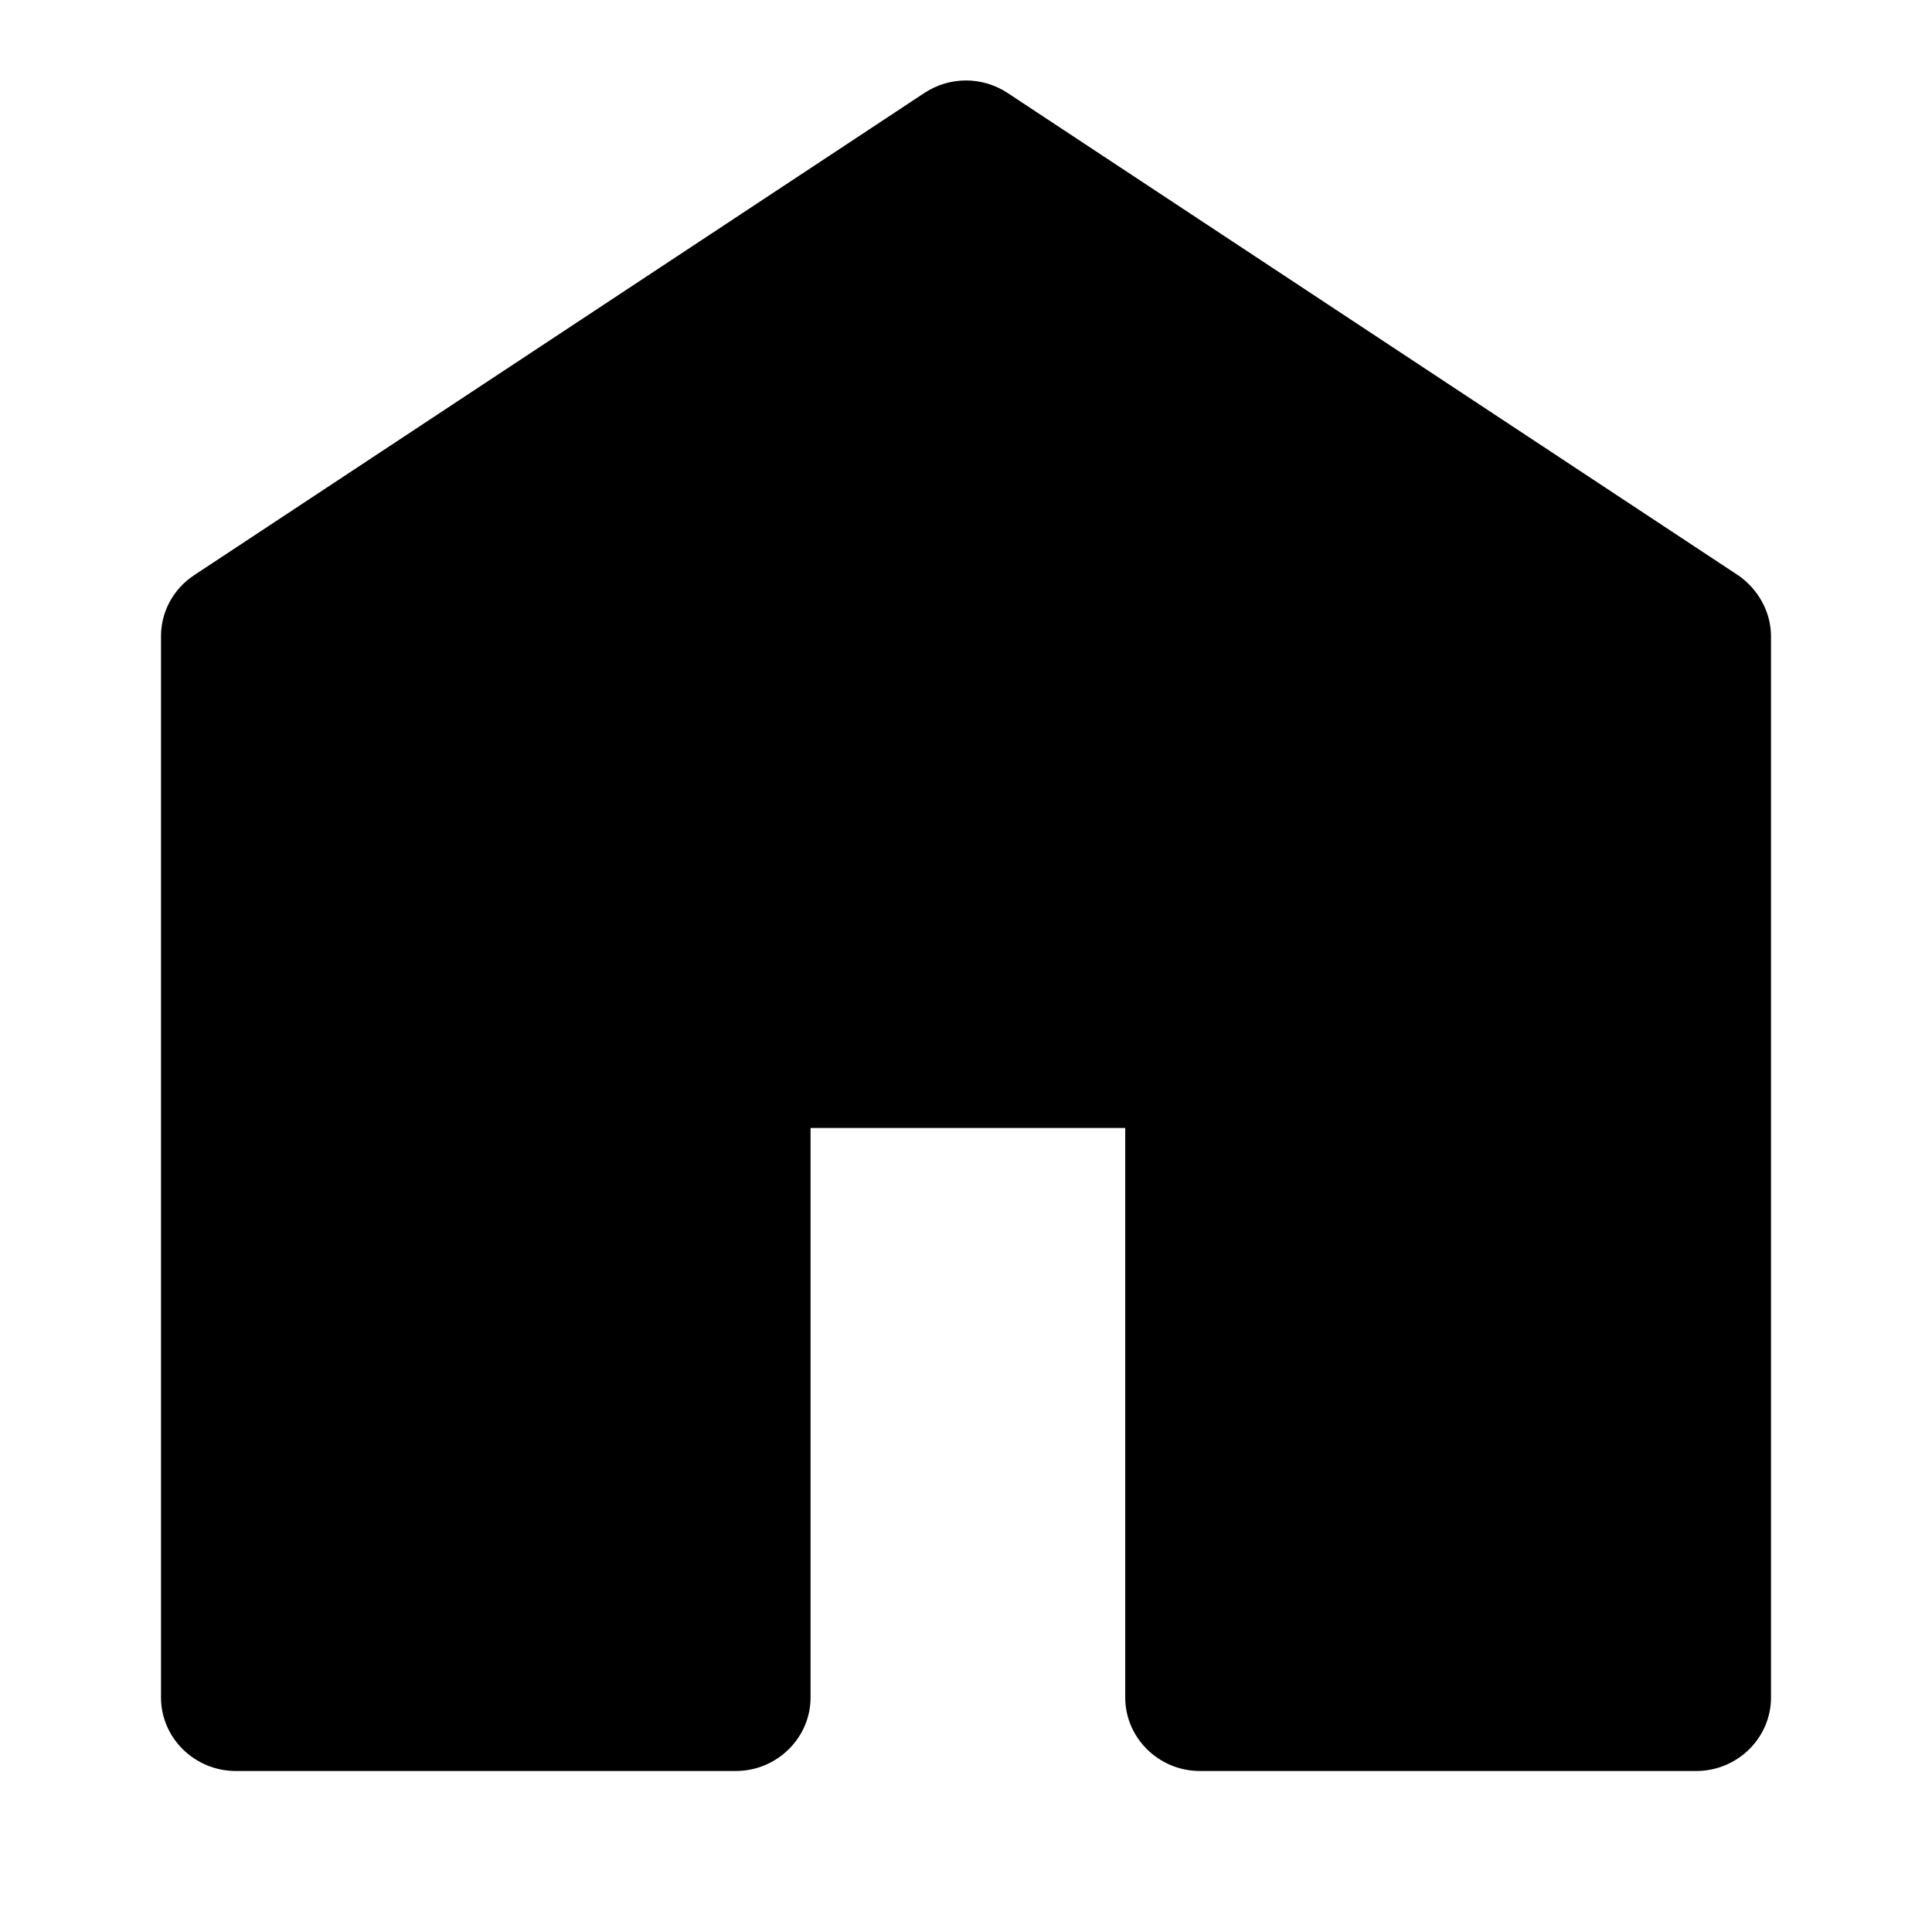
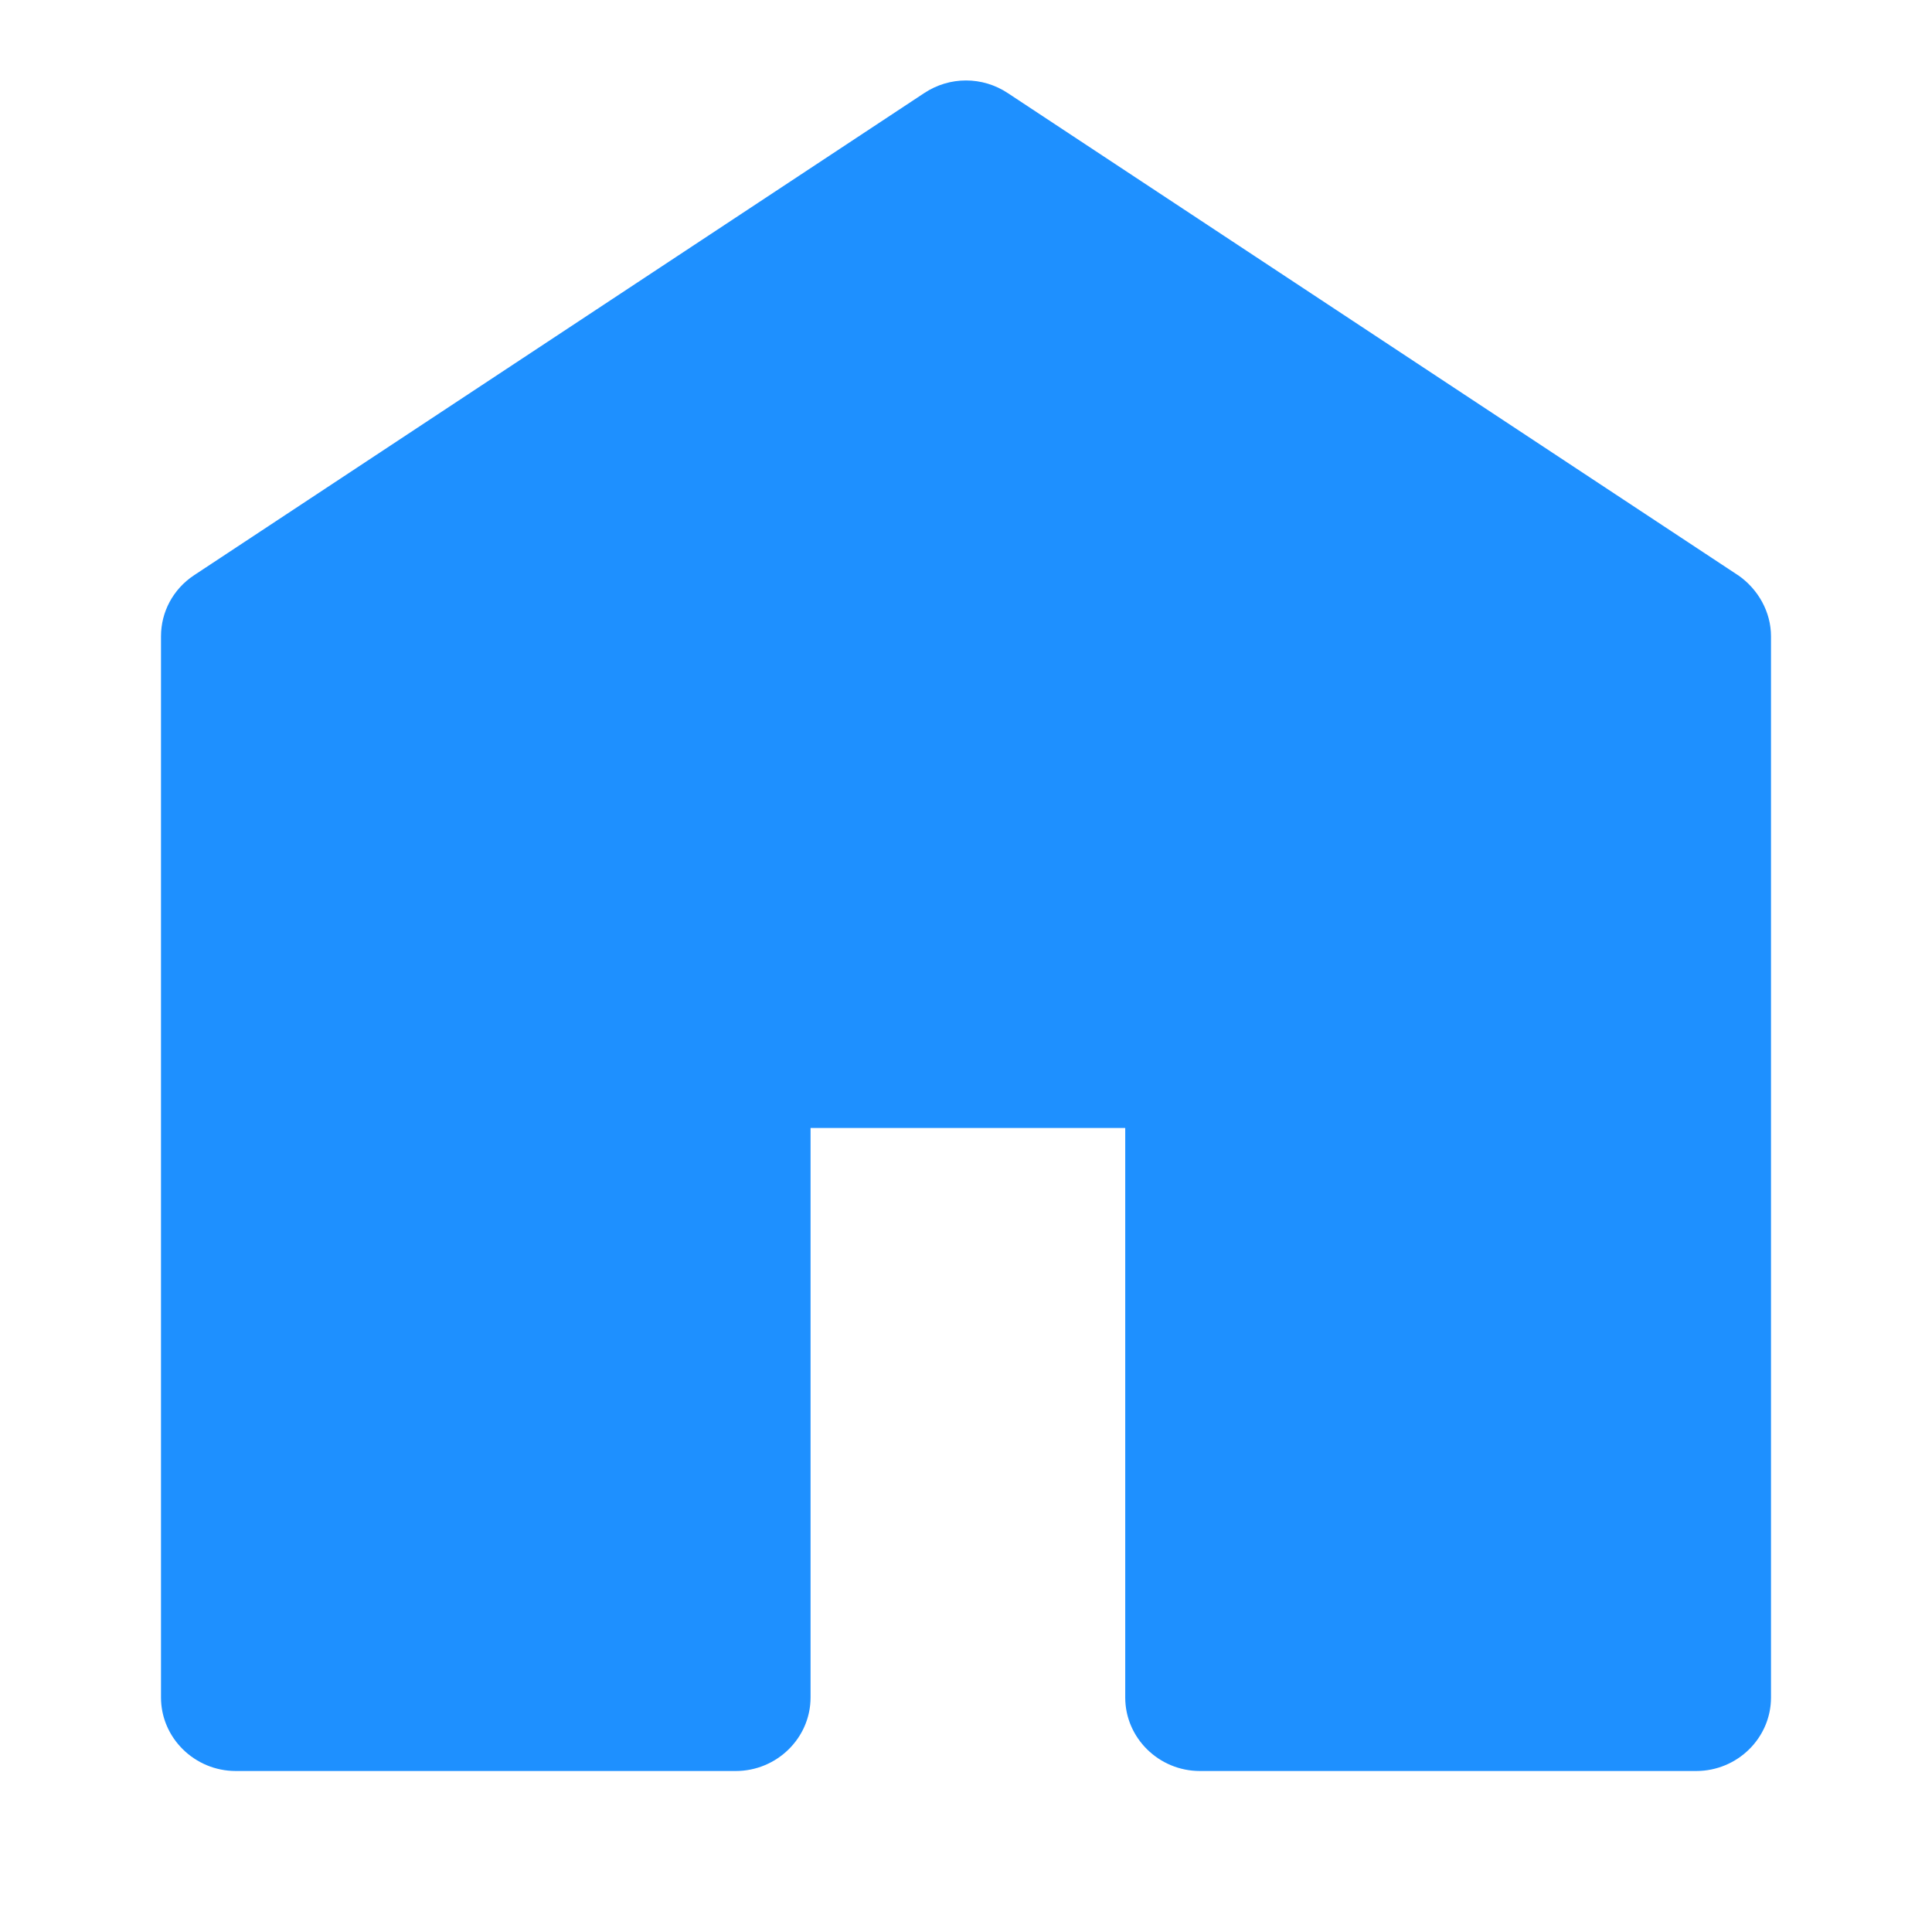
- <svg xmlns="http://www.w3.org/2000/svg" viewBox="0 0 24 24" aria-hidden="true" class="r-4qtqp9 r-yyyyoo r-dnmrzs r-bnwqim r-lrvibr r-m6rgpd r-1nao33i r-lwhw9o r-cnnz9e">
+ <svg xmlns="http://www.w3.org/2000/svg" fill="dodgerblue" viewBox="0 0 24 24" aria-hidden="true" class="r-4qtqp9 r-yyyyoo r-dnmrzs r-bnwqim r-lrvibr r-m6rgpd r-1nao33i r-lwhw9o r-cnnz9e">
  <g>
    <path d="M21.591 7.146L12.52 1.157c-.316-.21-.724-.21-1.04 0l-9.071 5.99c-.26.173-.409.456-.409.757v13.183c0 .502.418.913.929.913H9.14c.51 0 .929-.41.929-.913v-7.075h3.909v7.075c0 .502.417.913.928.913h6.165c.511 0 .929-.41.929-.913V7.904c0-.301-.158-.584-.408-.758z" />
  </g>
</svg>
